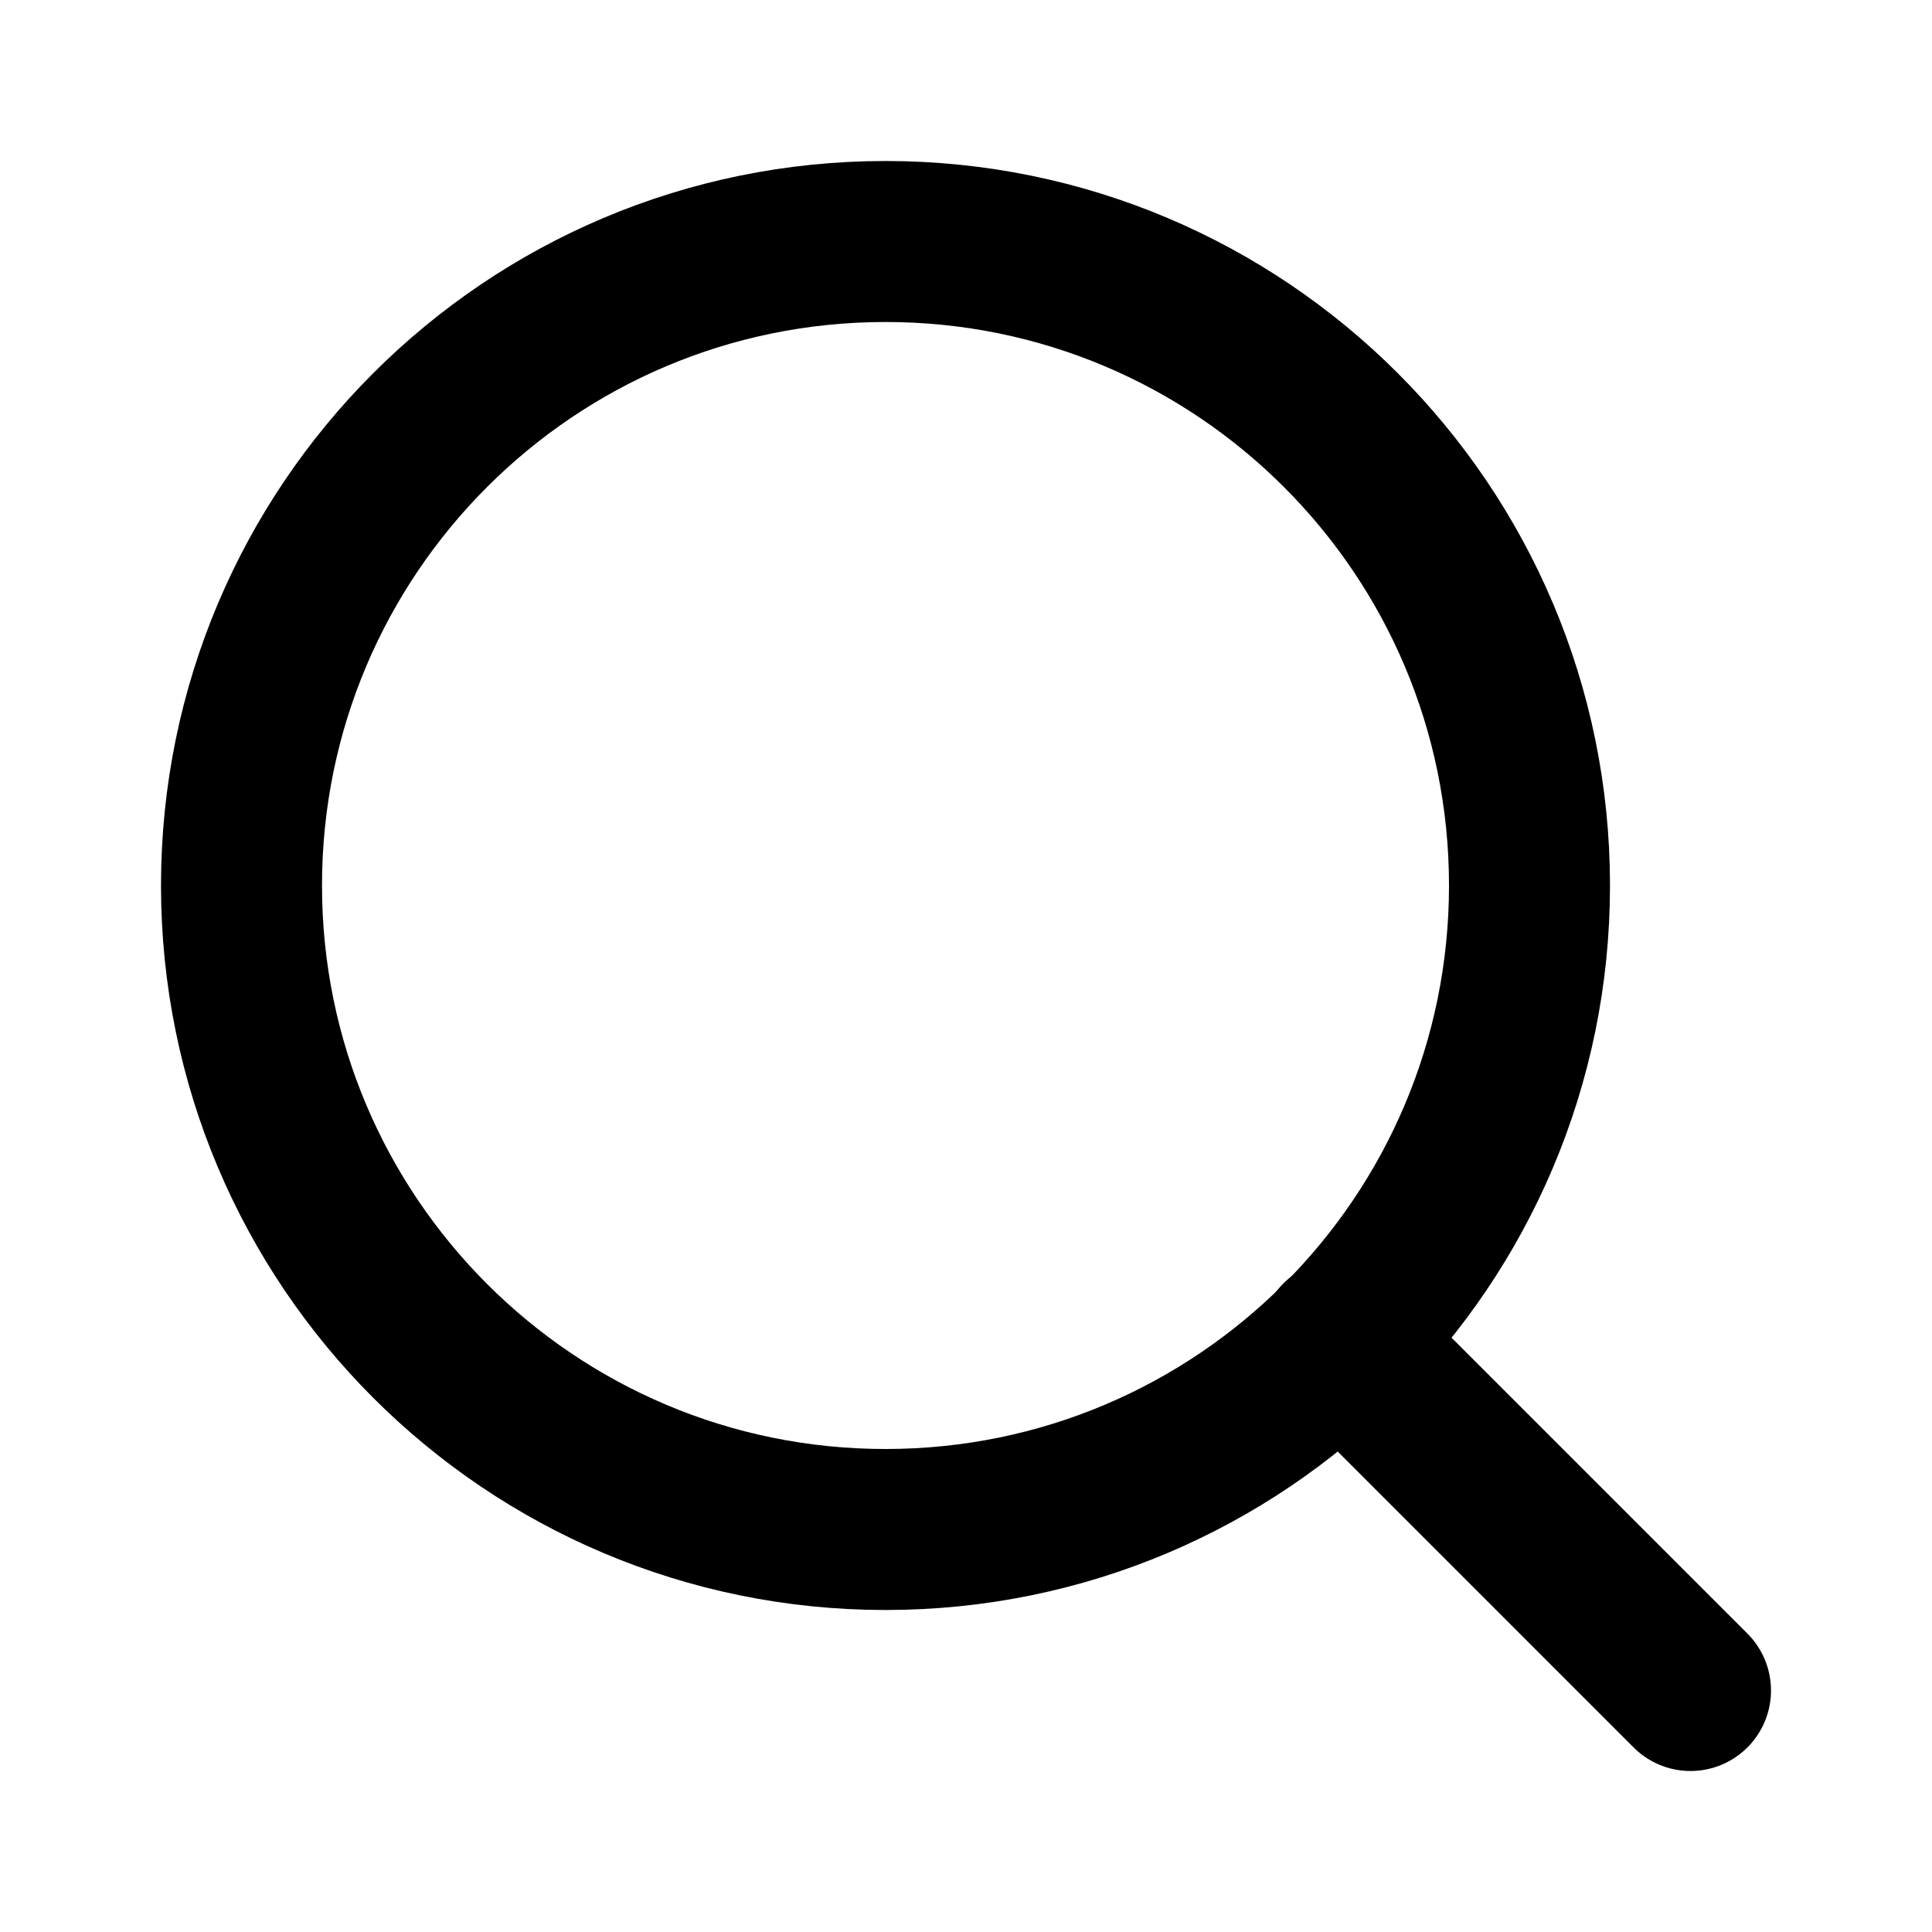
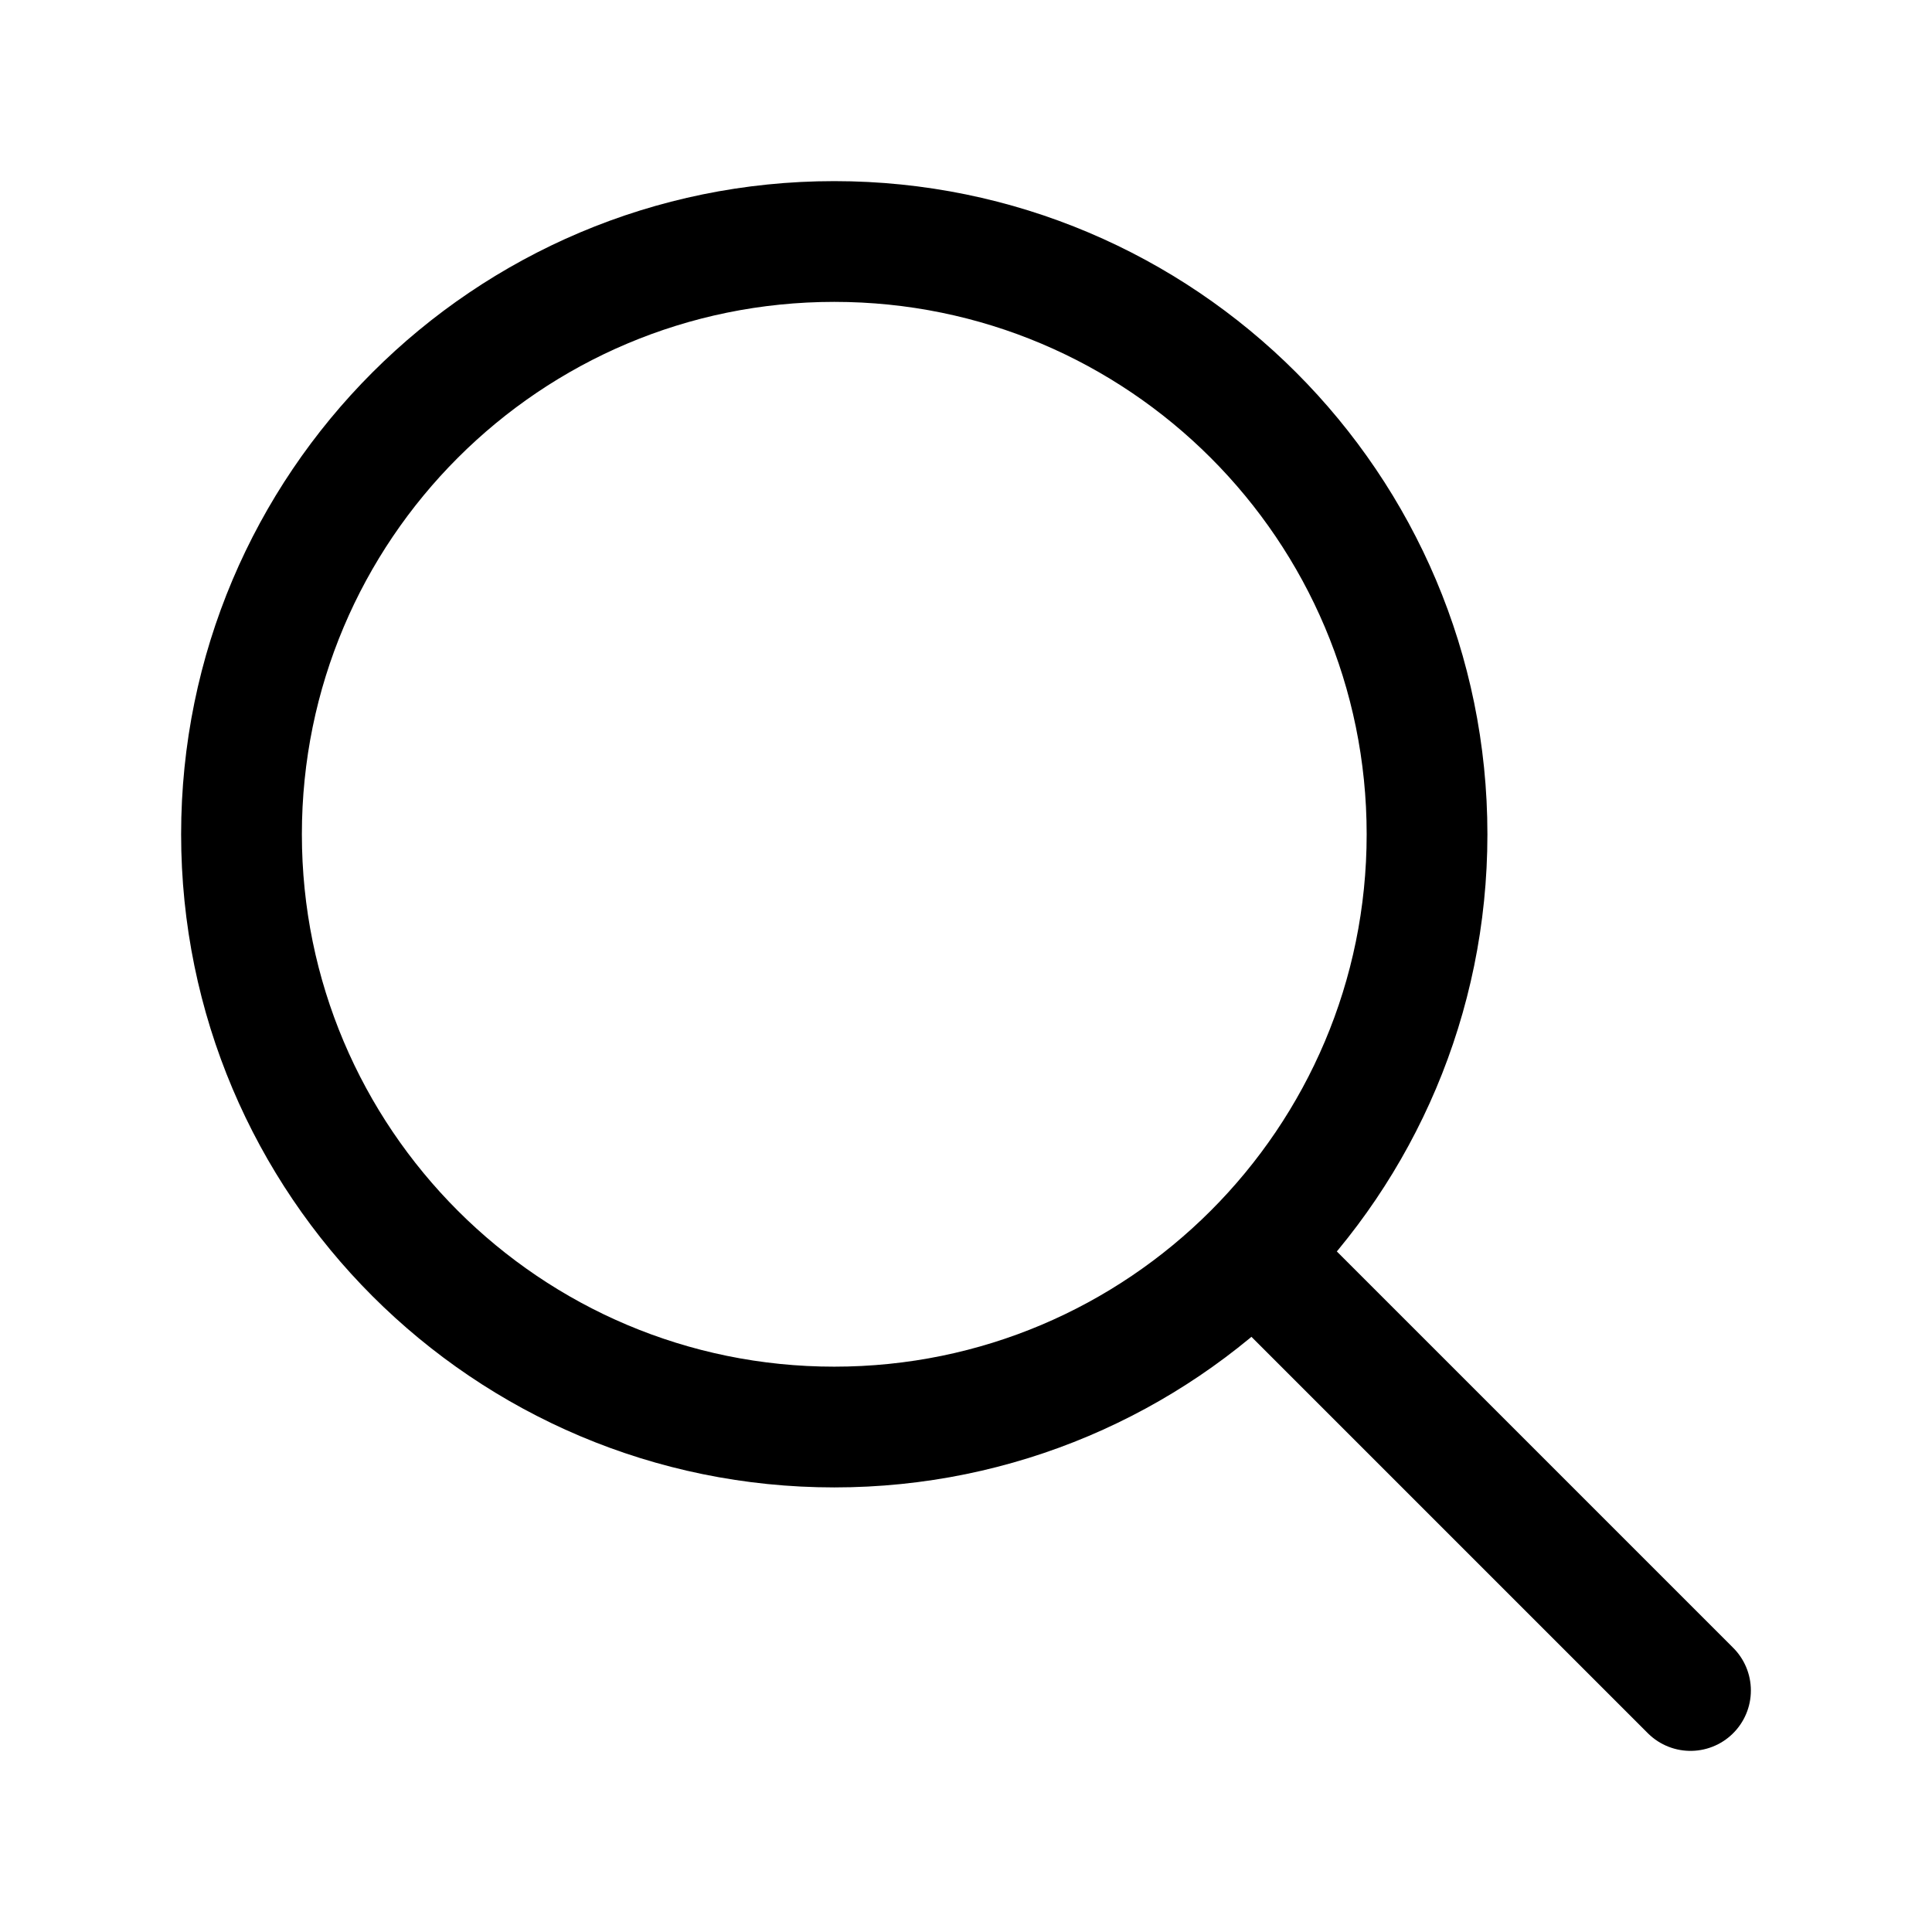
- <svg xmlns="http://www.w3.org/2000/svg" viewBox="0 0 24 24" fill="none" stroke="currentColor" stroke-width="2" stroke-linecap="round" stroke-linejoin="round">
-   <circle cx="11" cy="11" r="8" />
-   <path d="m21 21-4.35-4.35" />
+ <svg xmlns="http://www.w3.org/2000/svg" width="512" height="512" viewBox="0 0 512 512">
+   <path d="M221.09,64A157.09,157.09,0,1,0,378.18,221.09,157.1,157.1,0,0,0,221.09,64Z" style="fill:none;stroke:#000;stroke-miterlimit:10;stroke-width:32px" />
+   <line x1="338.29" y1="338.29" x2="448" y2="448" style="fill:none;stroke:#000;stroke-linecap:round;stroke-miterlimit:10;stroke-width:32px" />
</svg>
